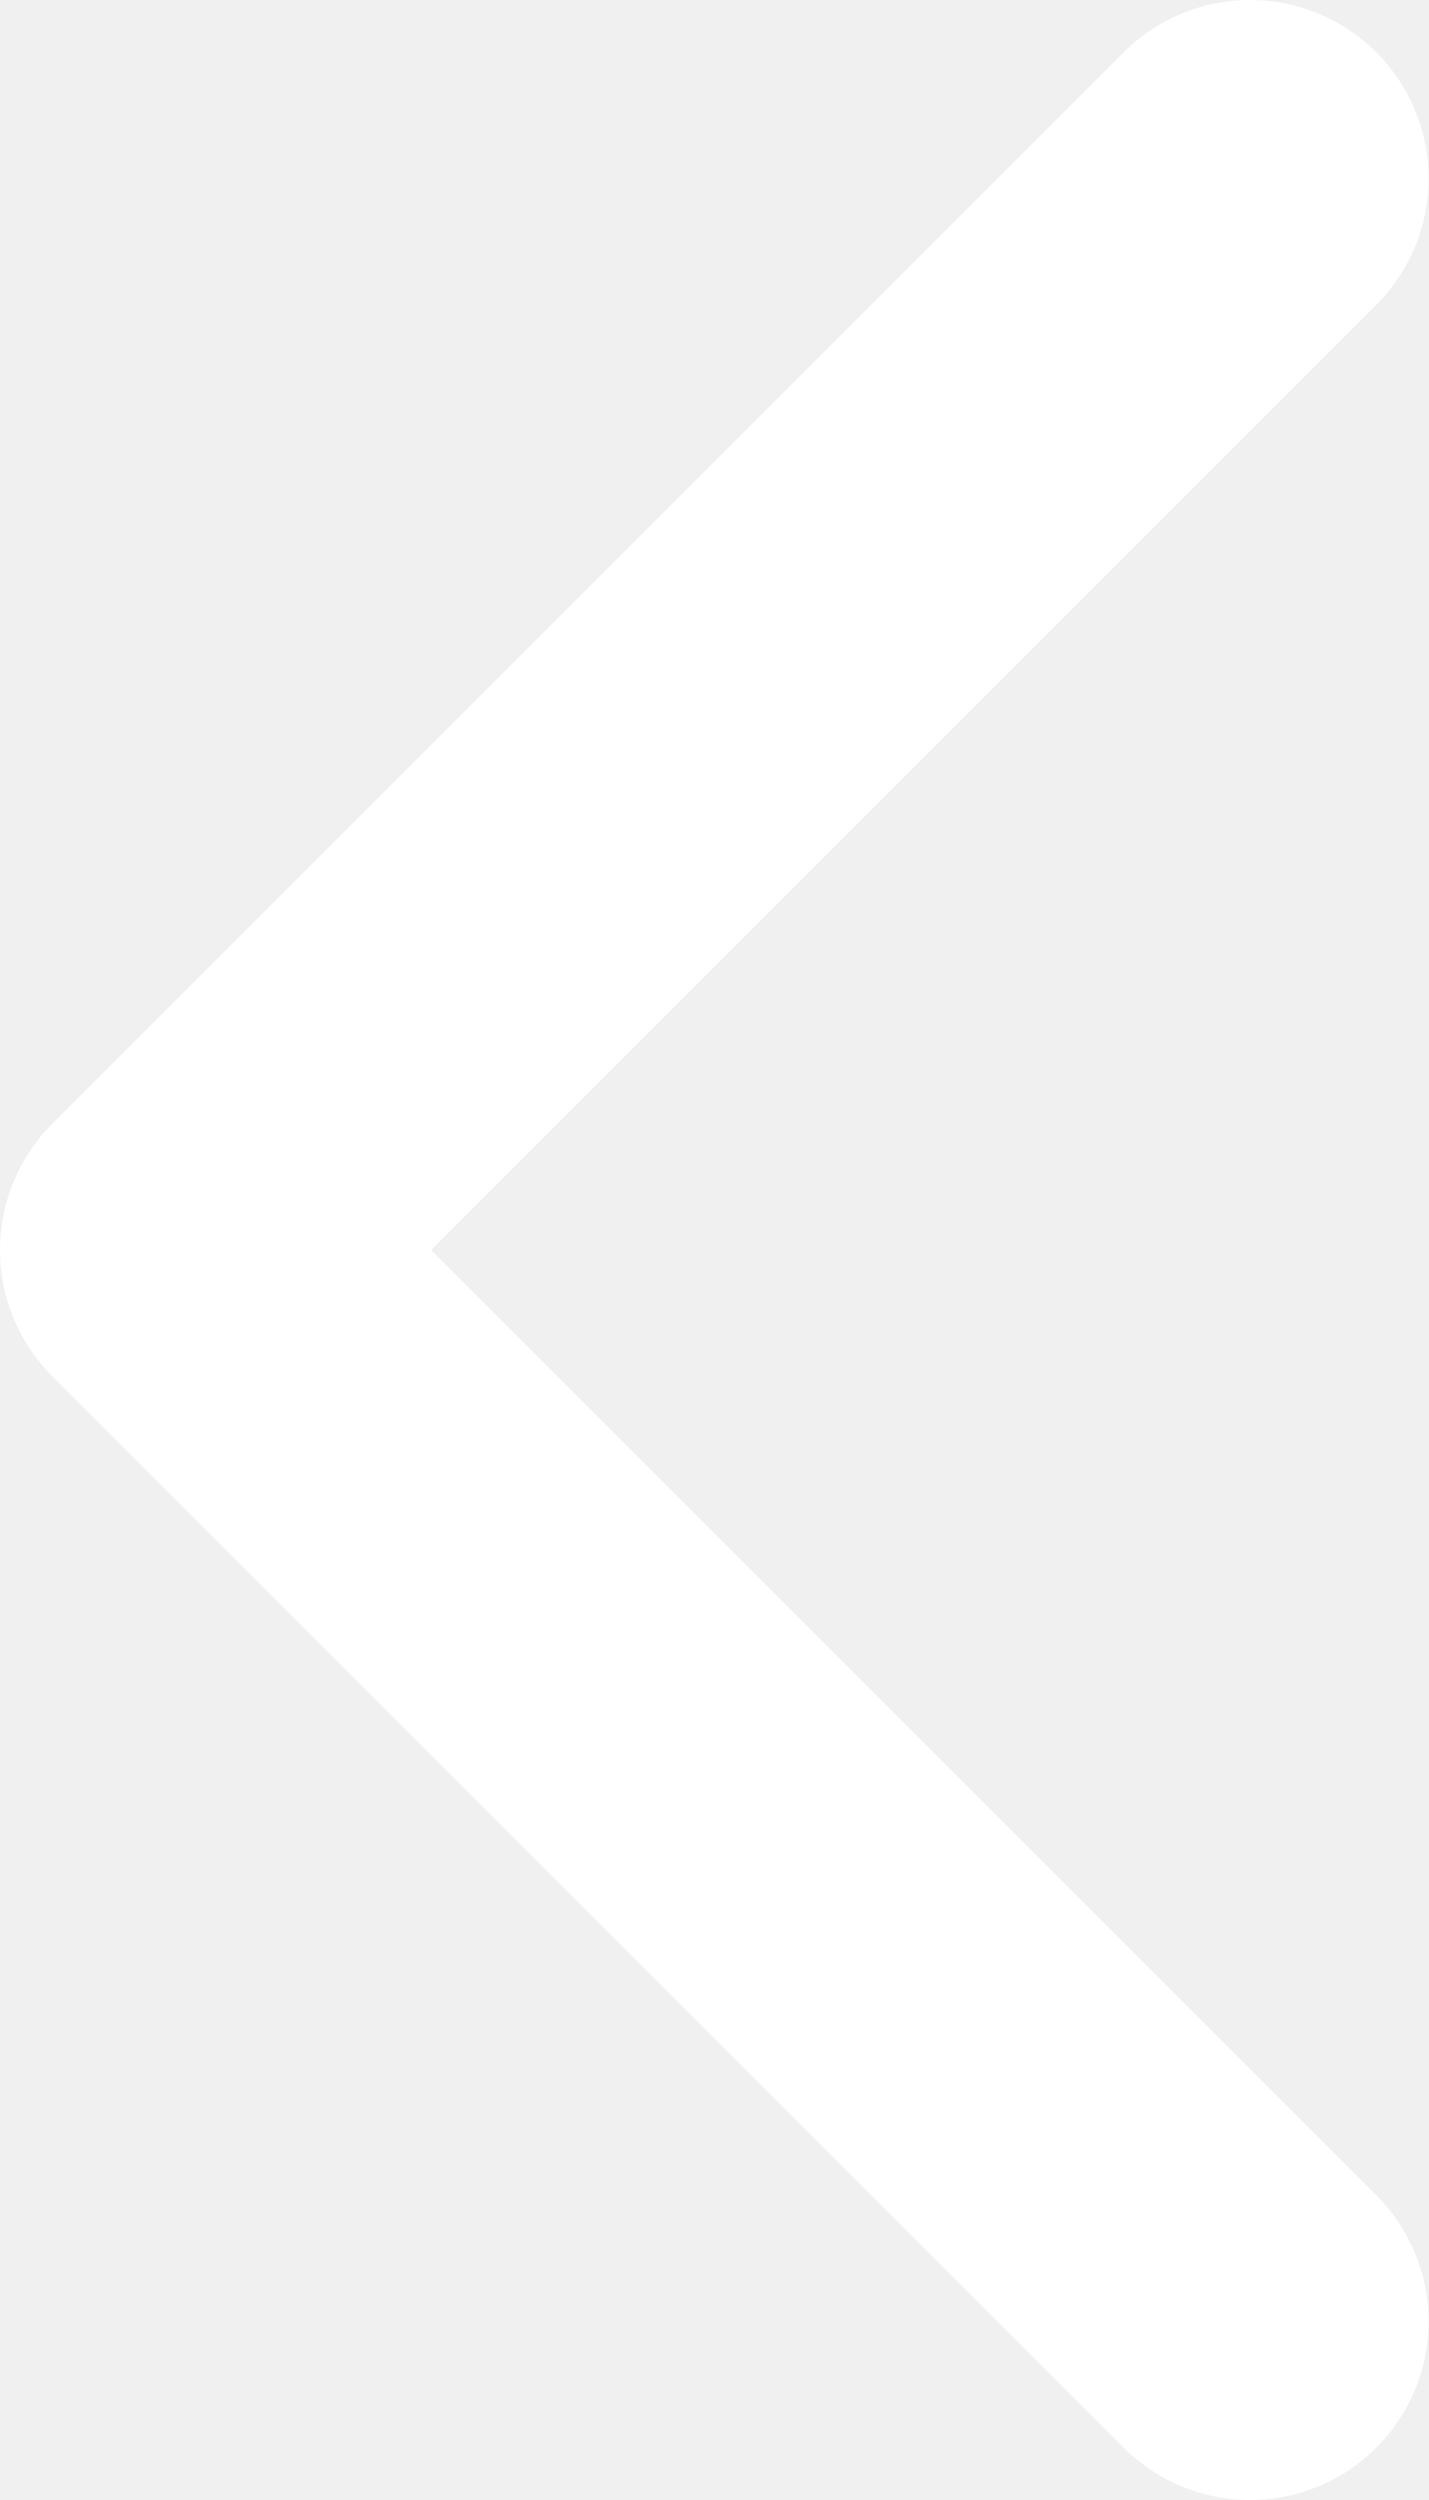
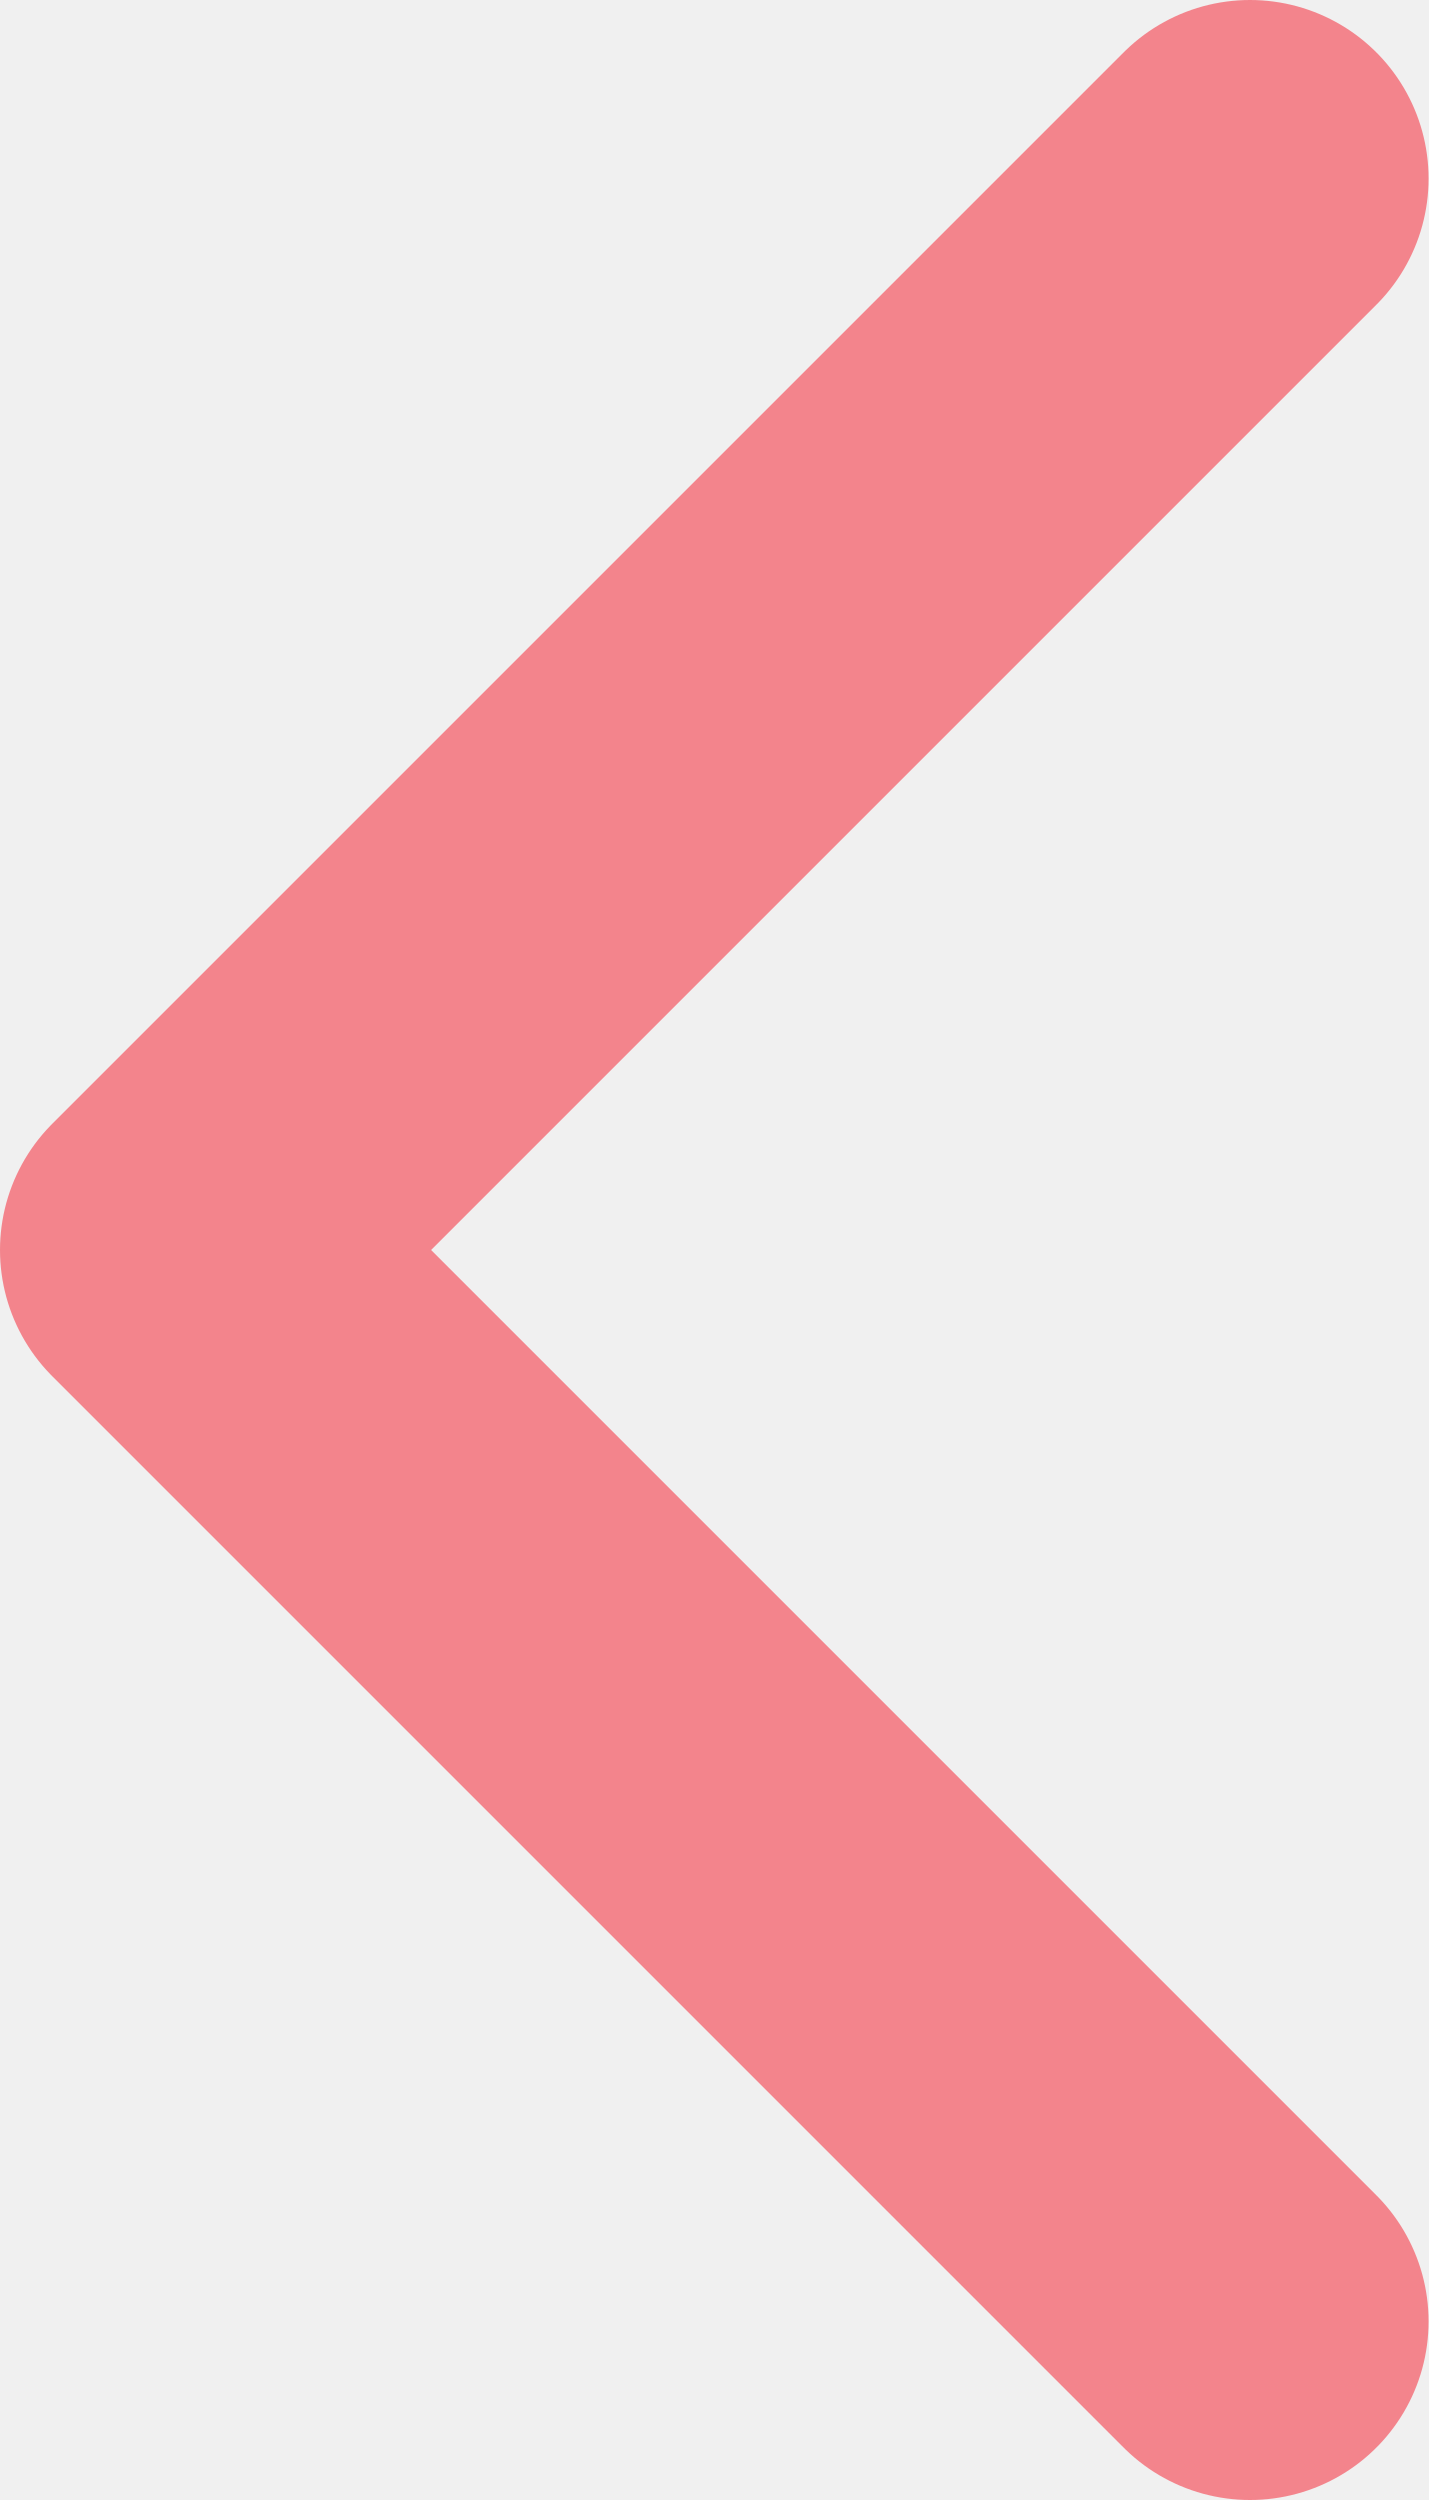
<svg xmlns="http://www.w3.org/2000/svg" width="8" height="14" viewBox="0 0 8 14" fill="none">
-   <path d="M7 13L1 7L7 1" stroke="white" stroke-width="2" stroke-linecap="round" stroke-linejoin="round" />
+   <path d="M7 13L1 7L7 1" stroke="#f3848c" stroke-width="2" stroke-linecap="round" stroke-linejoin="round" />
</svg>
